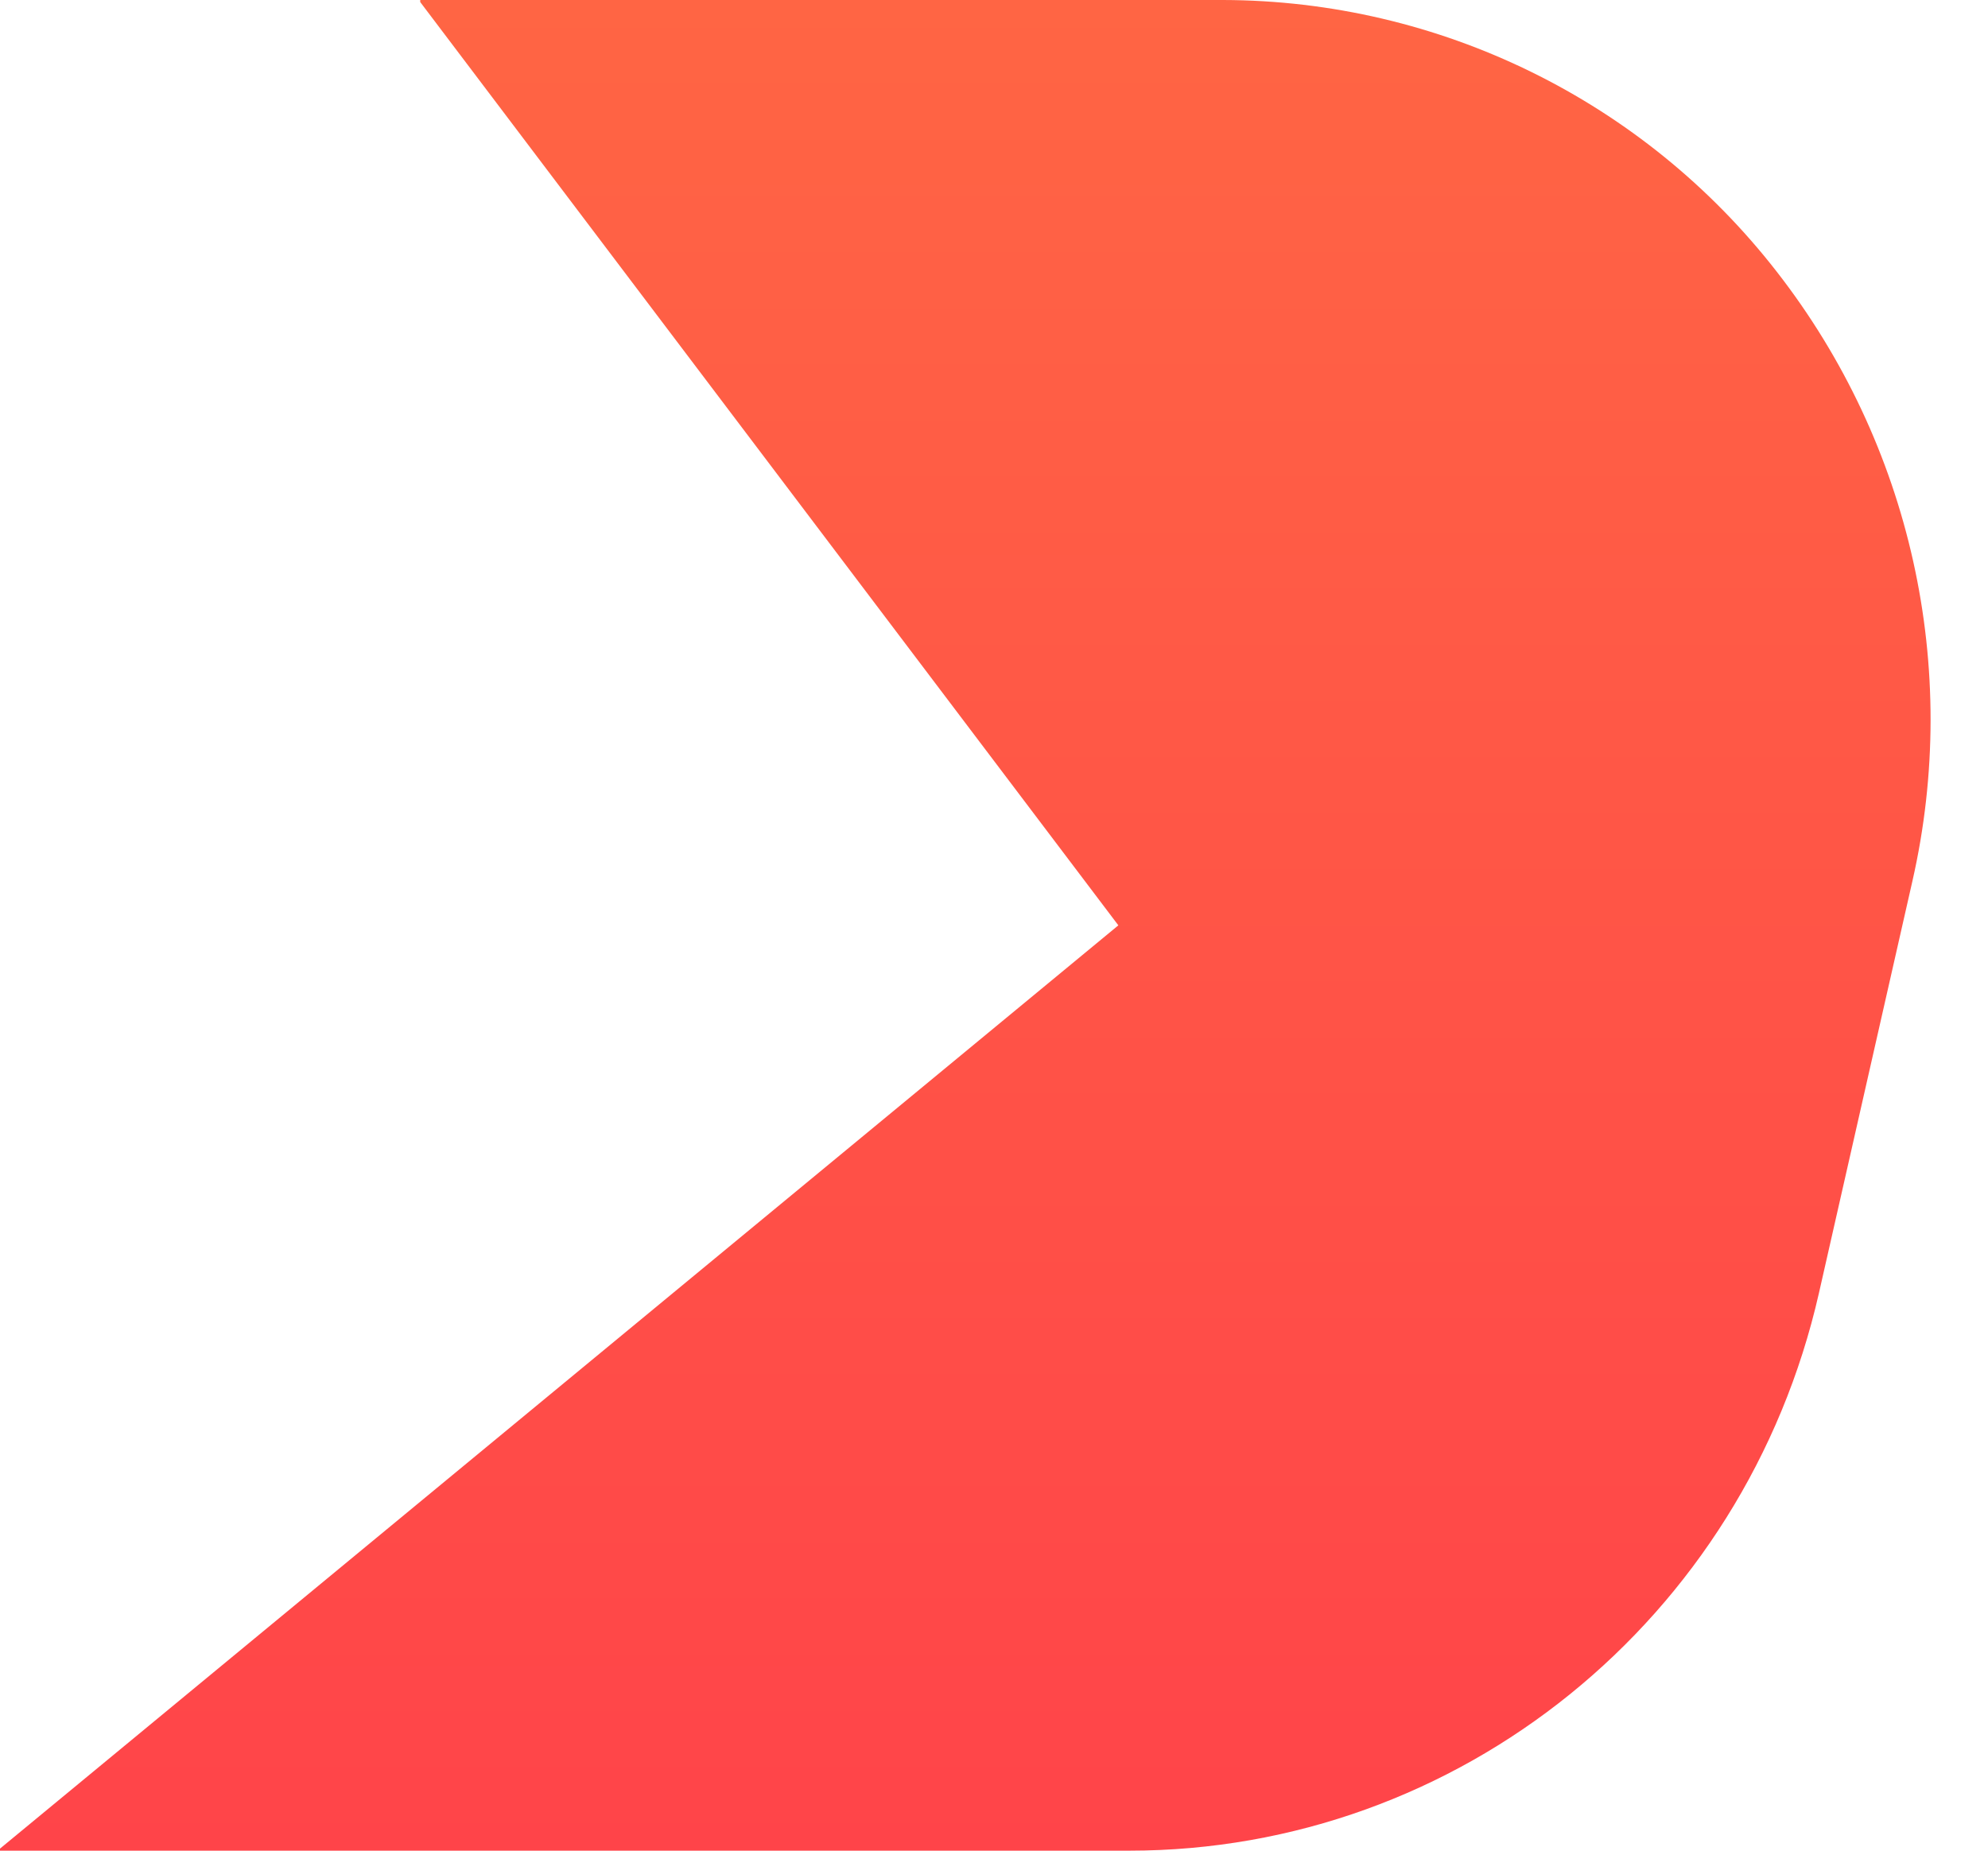
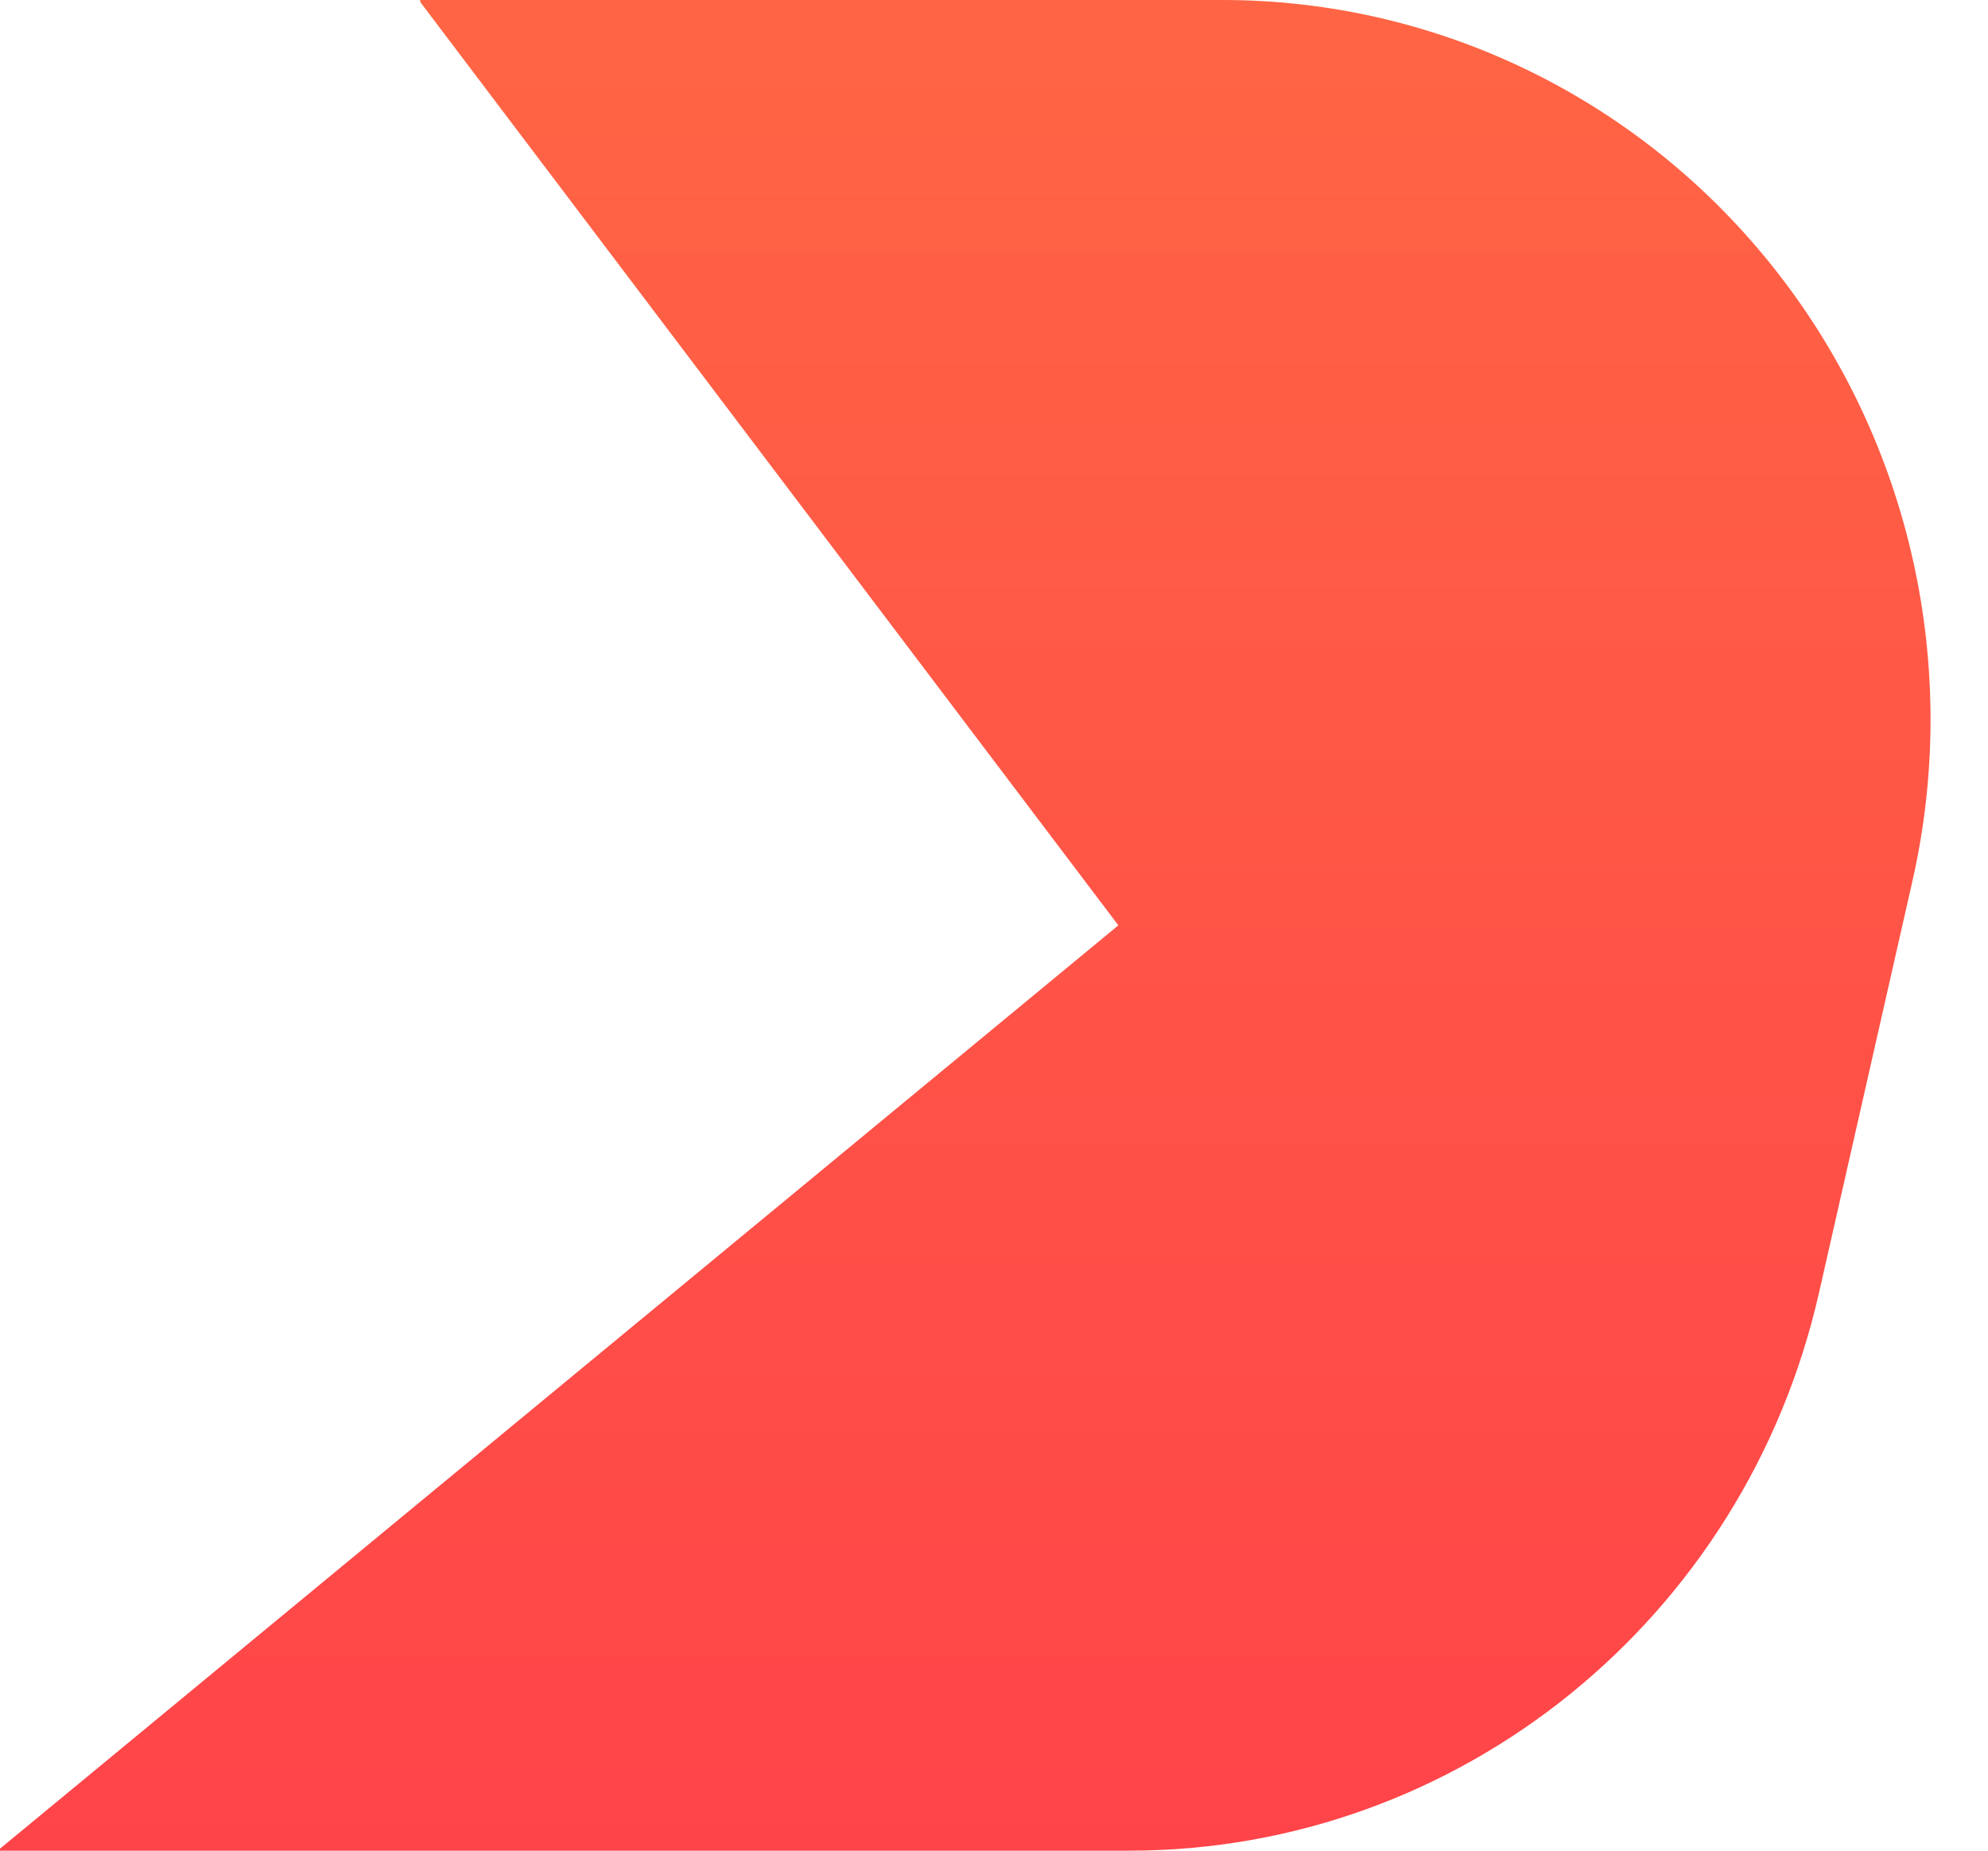
- <svg xmlns="http://www.w3.org/2000/svg" width="29" height="27" fill="none">
-   <defs />
-   <path fill="url(#paint0_linear)" d="M6.13 0v.03L16.314 13.5 0 26.97V27h16.474c4.807 0 8.979-3.373 10.06-8.136l1.363-6.008a10.63 10.63 0 00-1.98-8.894A10.261 10.261 0 0017.84 0H6.13z" />
+ <svg xmlns="http://www.w3.org/2000/svg" width="29" height="27" viewBox="0 0 29 27" fill="none">
+   <path d="M6.13 0V0.029L16.314 13.5L0 26.971V27H16.474C21.281 27 25.453 23.627 26.534 18.864L27.897 12.857C28.605 9.74 27.876 6.465 25.917 3.962C23.959 1.459 20.985 0 17.839 0H6.13Z" fill="url(#paint0_linear)" />
  <defs>
-     <linearGradient id="paint0_linear" x1="14.081" x2="14.081" y1="0" y2="27" gradientUnits="userSpaceOnUse">
+     <linearGradient id="paint0_linear" x1="14.081" y1="0" x2="14.081" y2="27" gradientUnits="userSpaceOnUse">
      <stop stop-color="#FF6544" />
      <stop offset="1" stop-color="#FF4449" />
    </linearGradient>
  </defs>
</svg>
